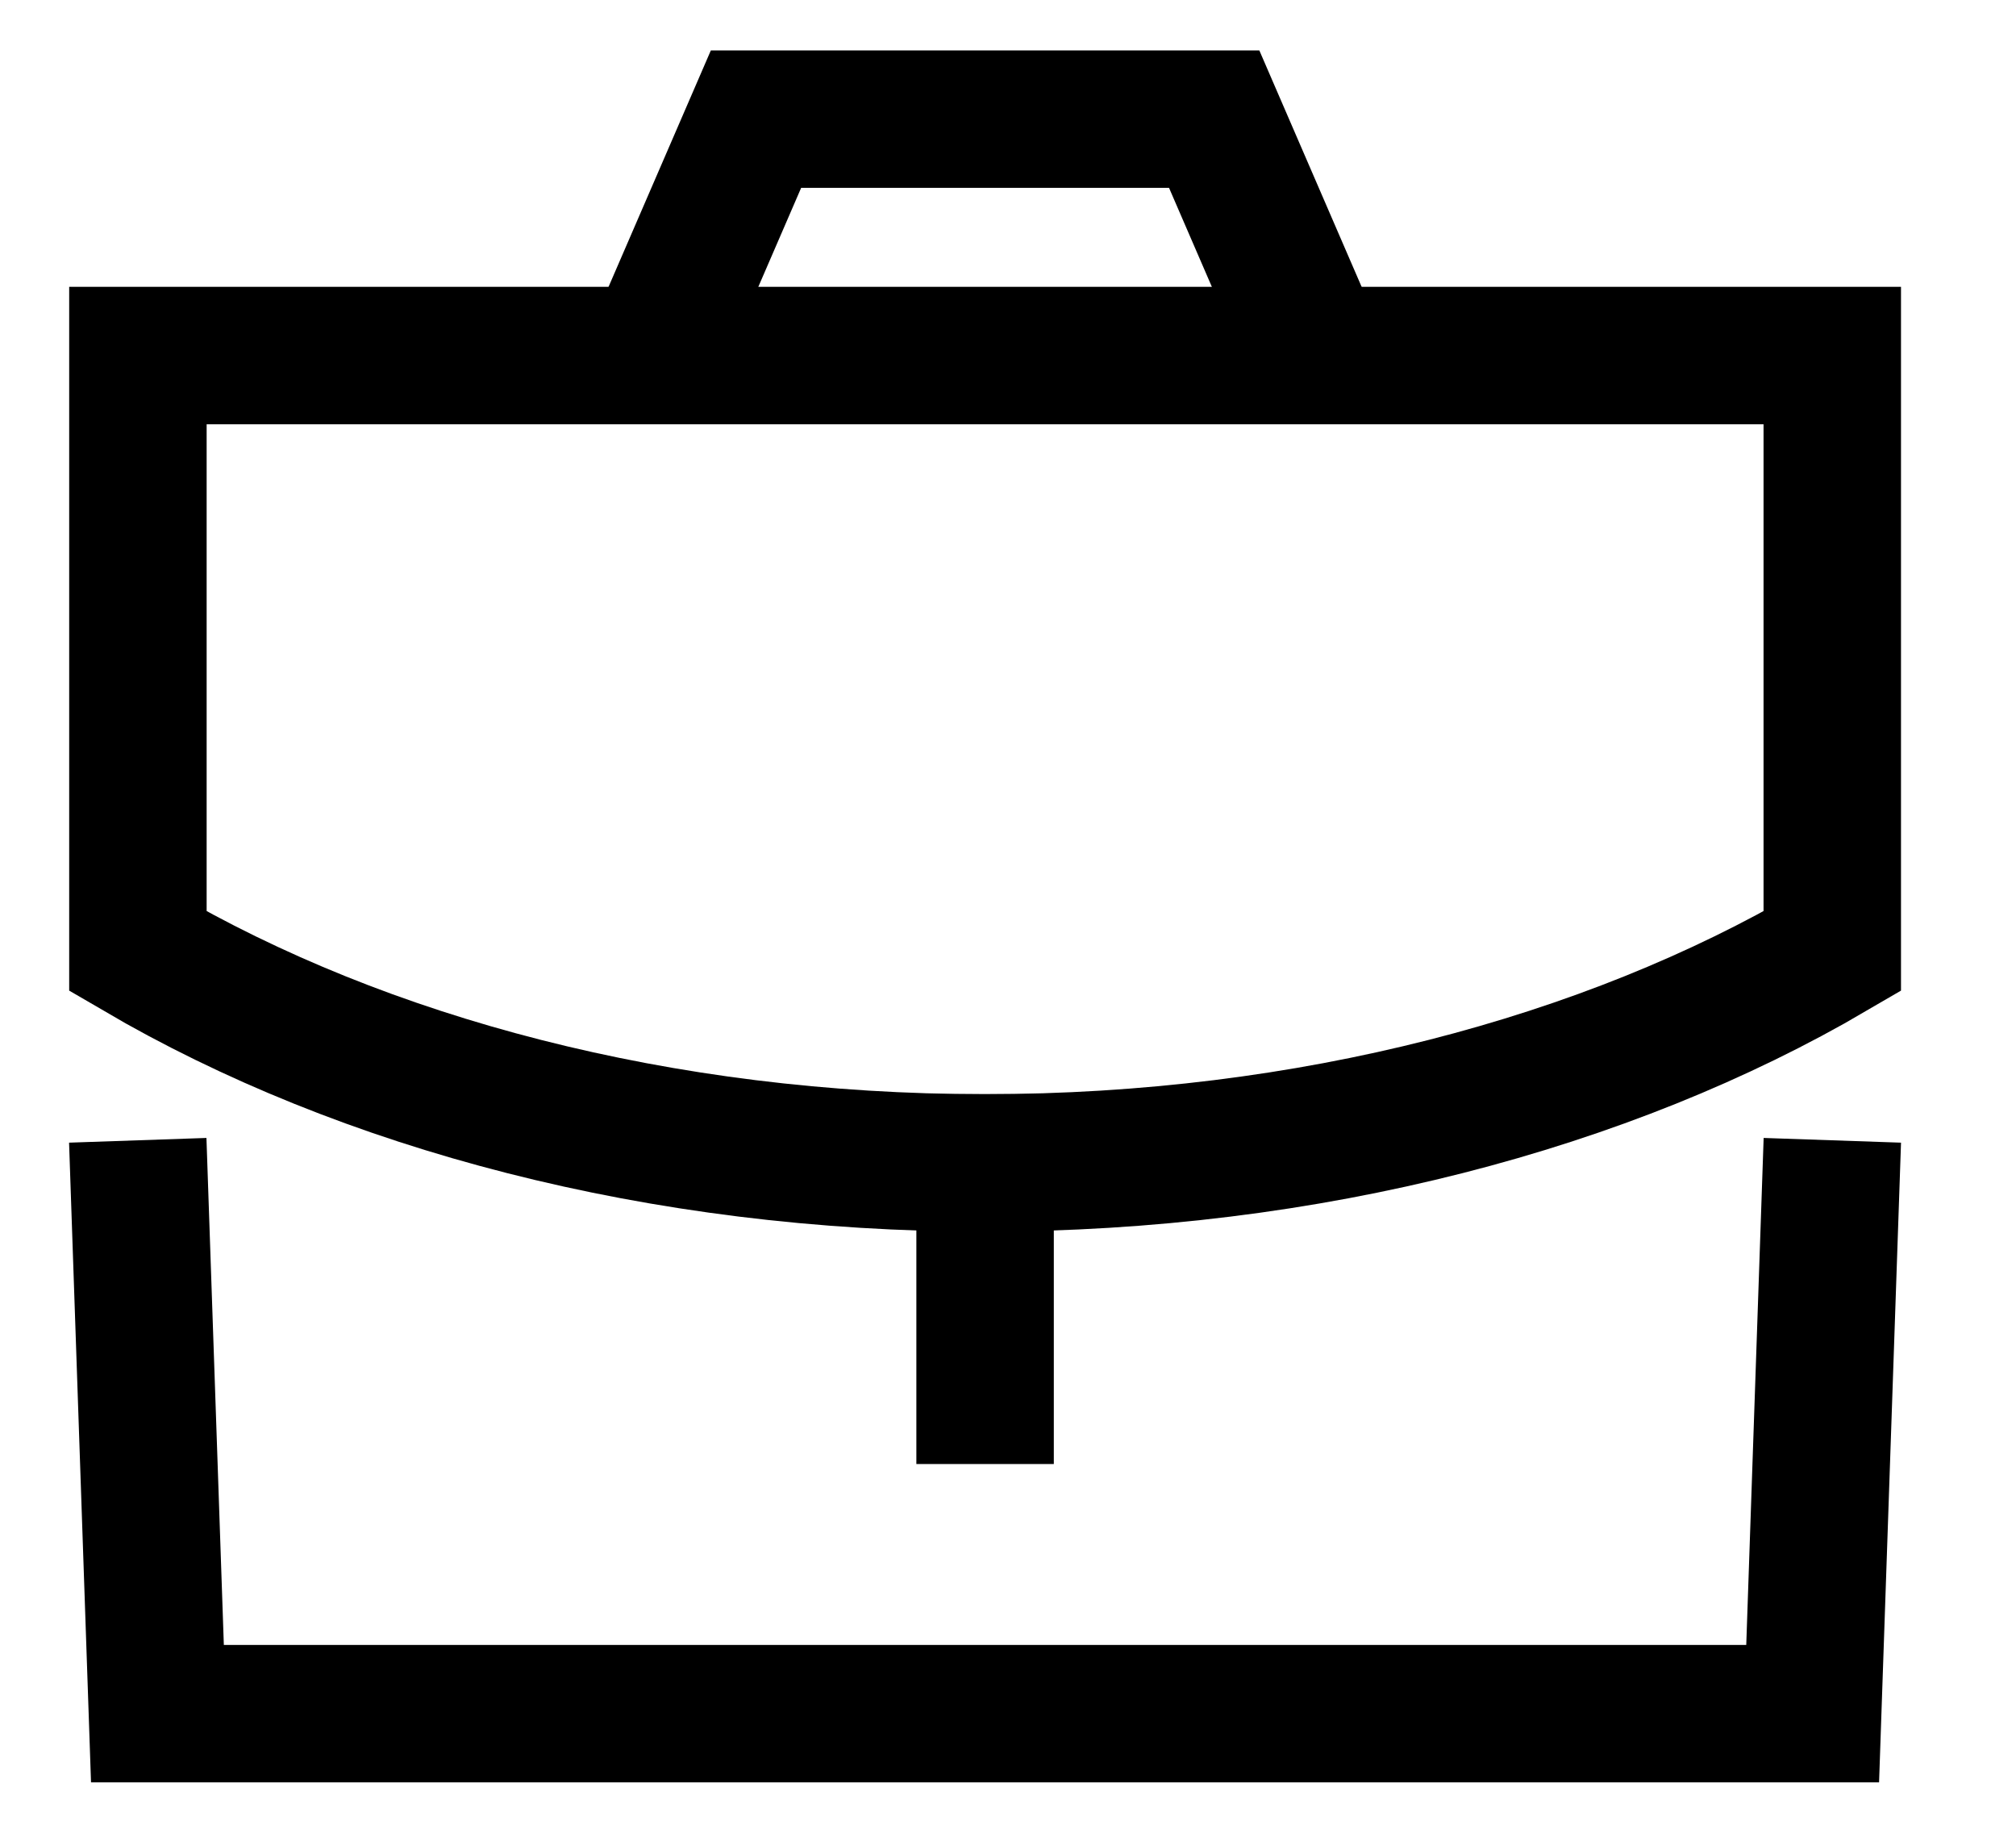
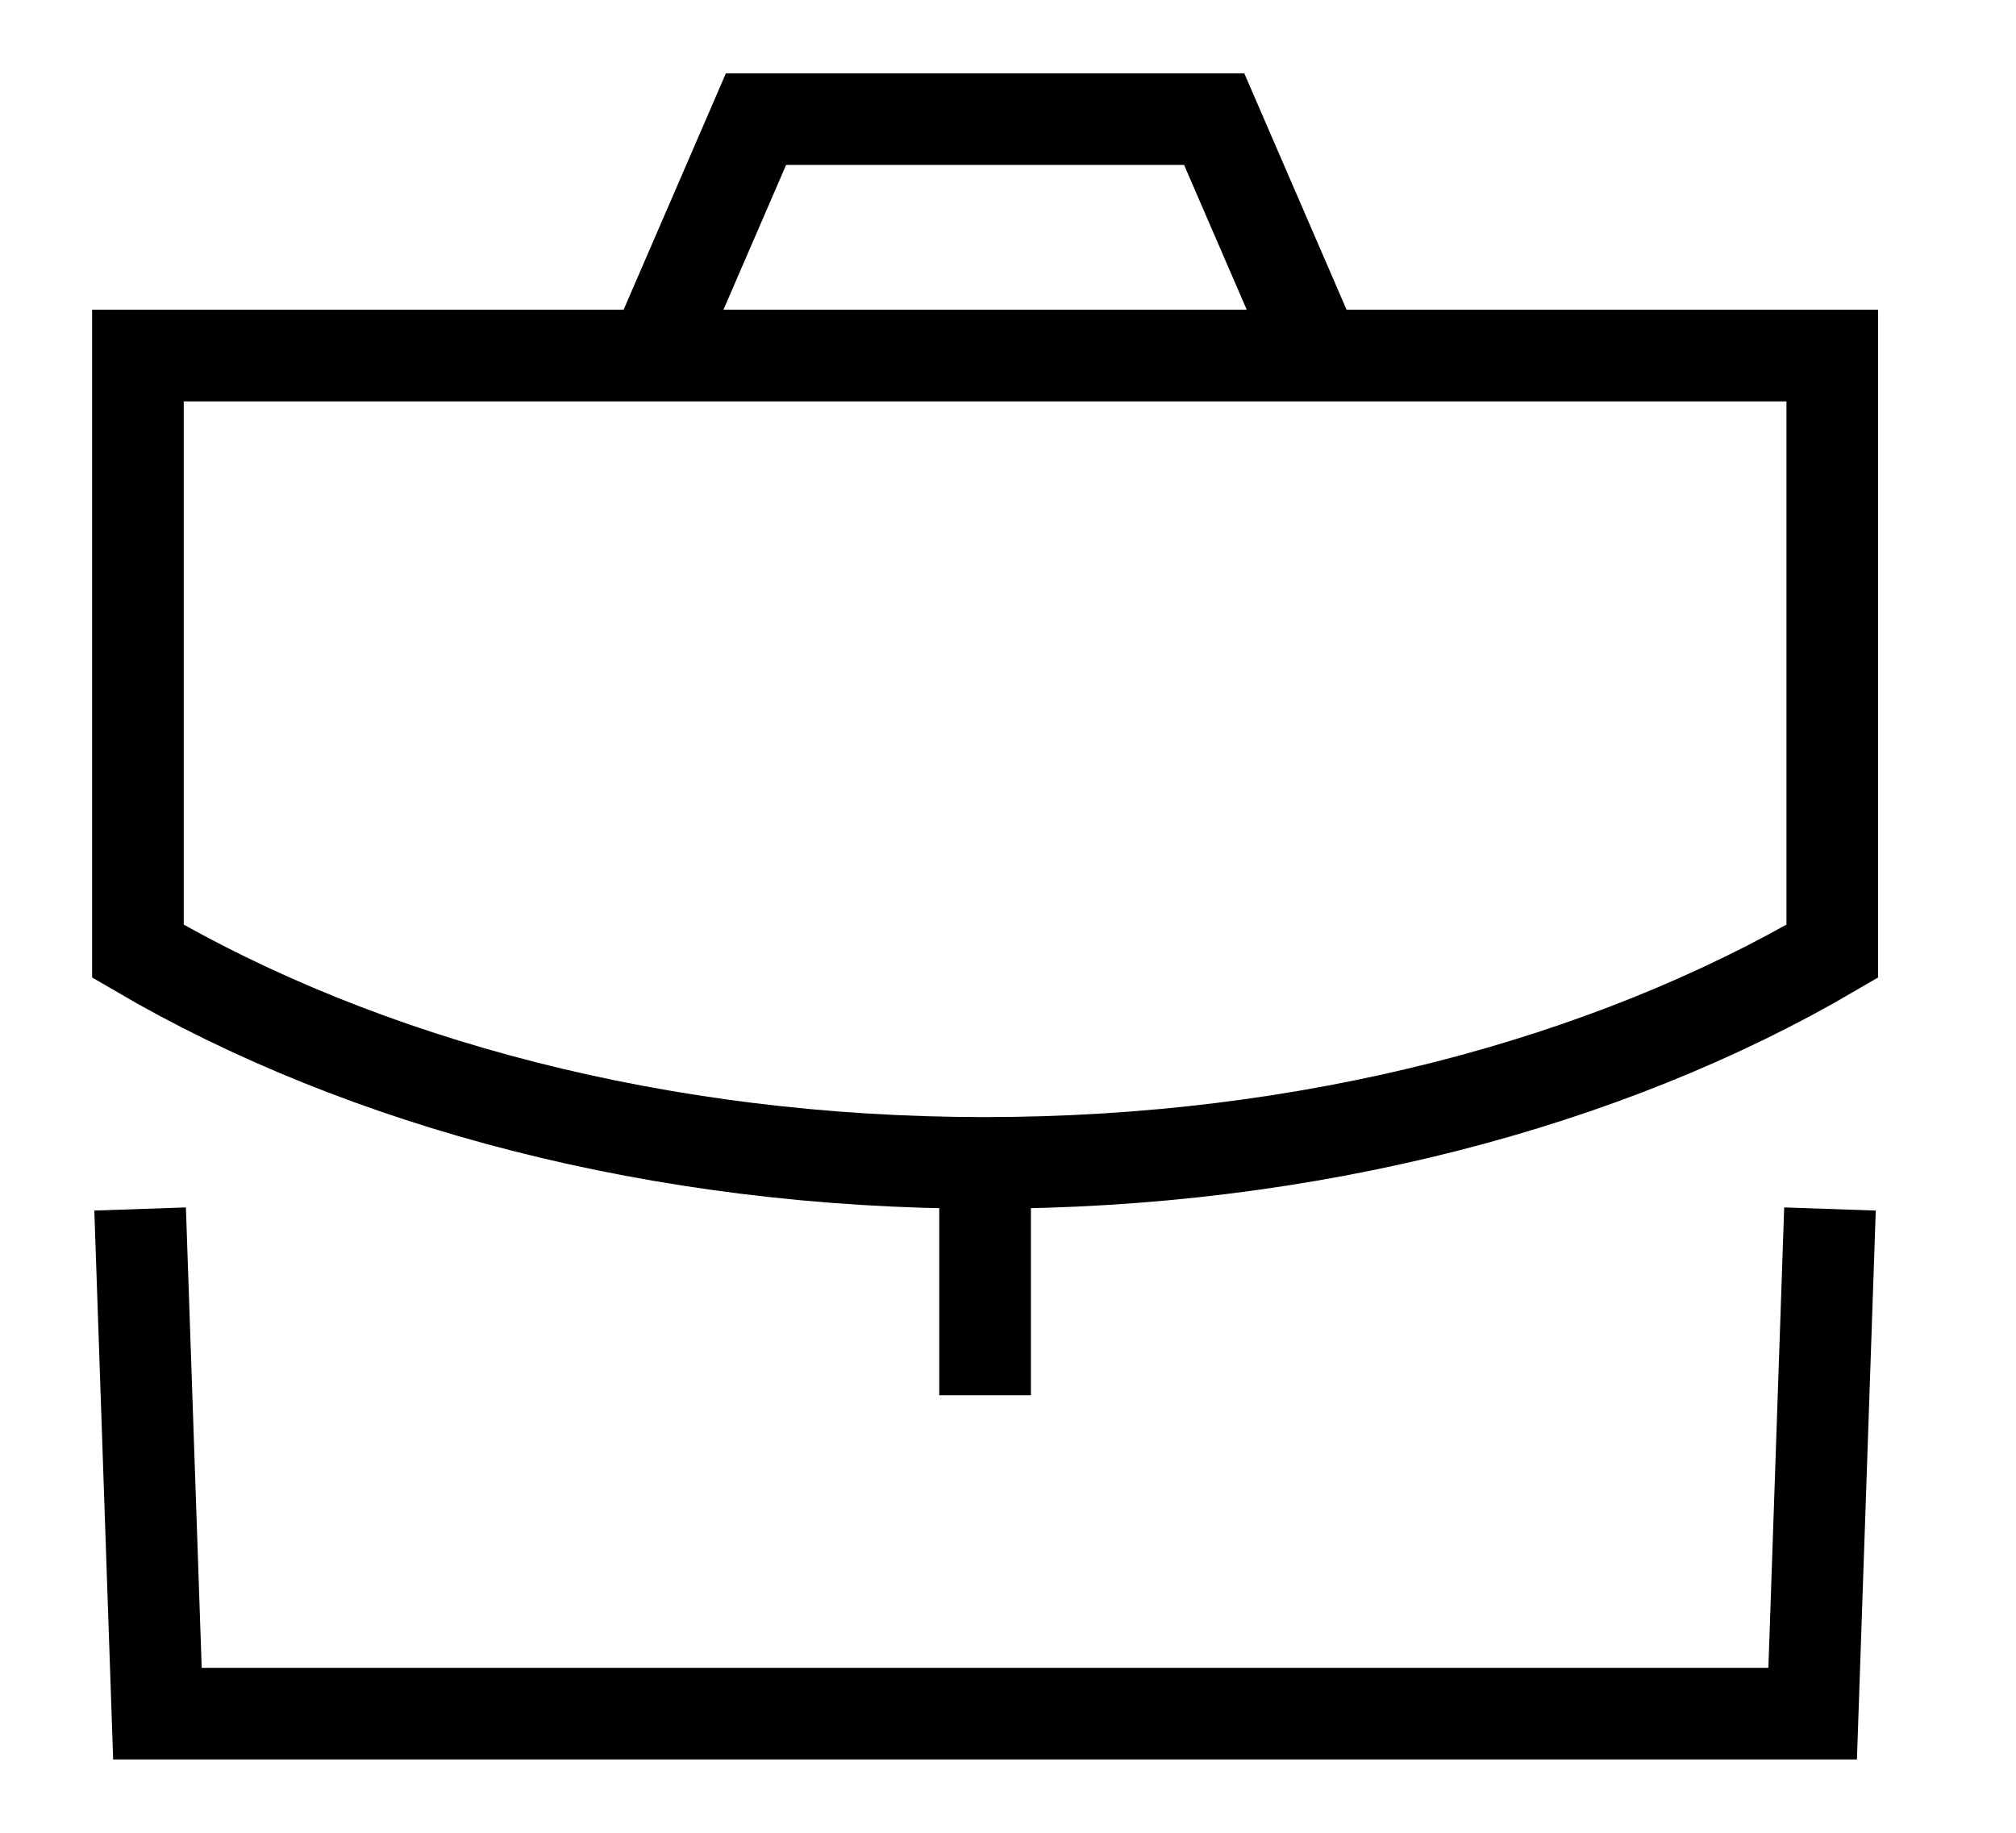
<svg xmlns="http://www.w3.org/2000/svg" width="22" height="20" viewBox="0 0 22 20" fill="none">
-   <path d="M10.75 15.226V12.69" stroke="black" stroke-width="1.5" stroke-linecap="square" />
-   <path fill-rule="evenodd" clip-rule="evenodd" d="M19.995 3.88V10.38C17.535 11.82 14.285 12.69 10.745 12.69C7.205 12.69 3.965 11.82 1.505 10.38V3.88H19.995Z" stroke="black" stroke-width="1.5" stroke-linecap="square" />
-   <path d="M14.25 3.611L13.25 1.3H8.25L7.25 3.611" stroke="black" stroke-width="1.5" stroke-linecap="square" />
-   <path d="M1.529 13.193L1.718 18.7H19.781L19.97 13.193" stroke="black" stroke-width="1.5" stroke-linecap="square" />
+   <path d="M10.75 15.226V12.69" stroke="black" strokeWidth="1.5" strokeLinecap="square" />
+   <path fillRule="evenodd" clipRule="evenodd" d="M19.995 3.88V10.38C17.535 11.82 14.285 12.69 10.745 12.69C7.205 12.69 3.965 11.82 1.505 10.38V3.88H19.995Z" stroke="black" strokeWidth="1.5" strokeLinecap="square" />
+   <path d="M14.25 3.611L13.25 1.3H8.25L7.25 3.611" stroke="black" strokeWidth="1.5" strokeLinecap="square" />
+   <path d="M1.529 13.193L1.718 18.7H19.781L19.97 13.193" stroke="black" strokeWidth="1.5" strokeLinecap="square" />
</svg>
